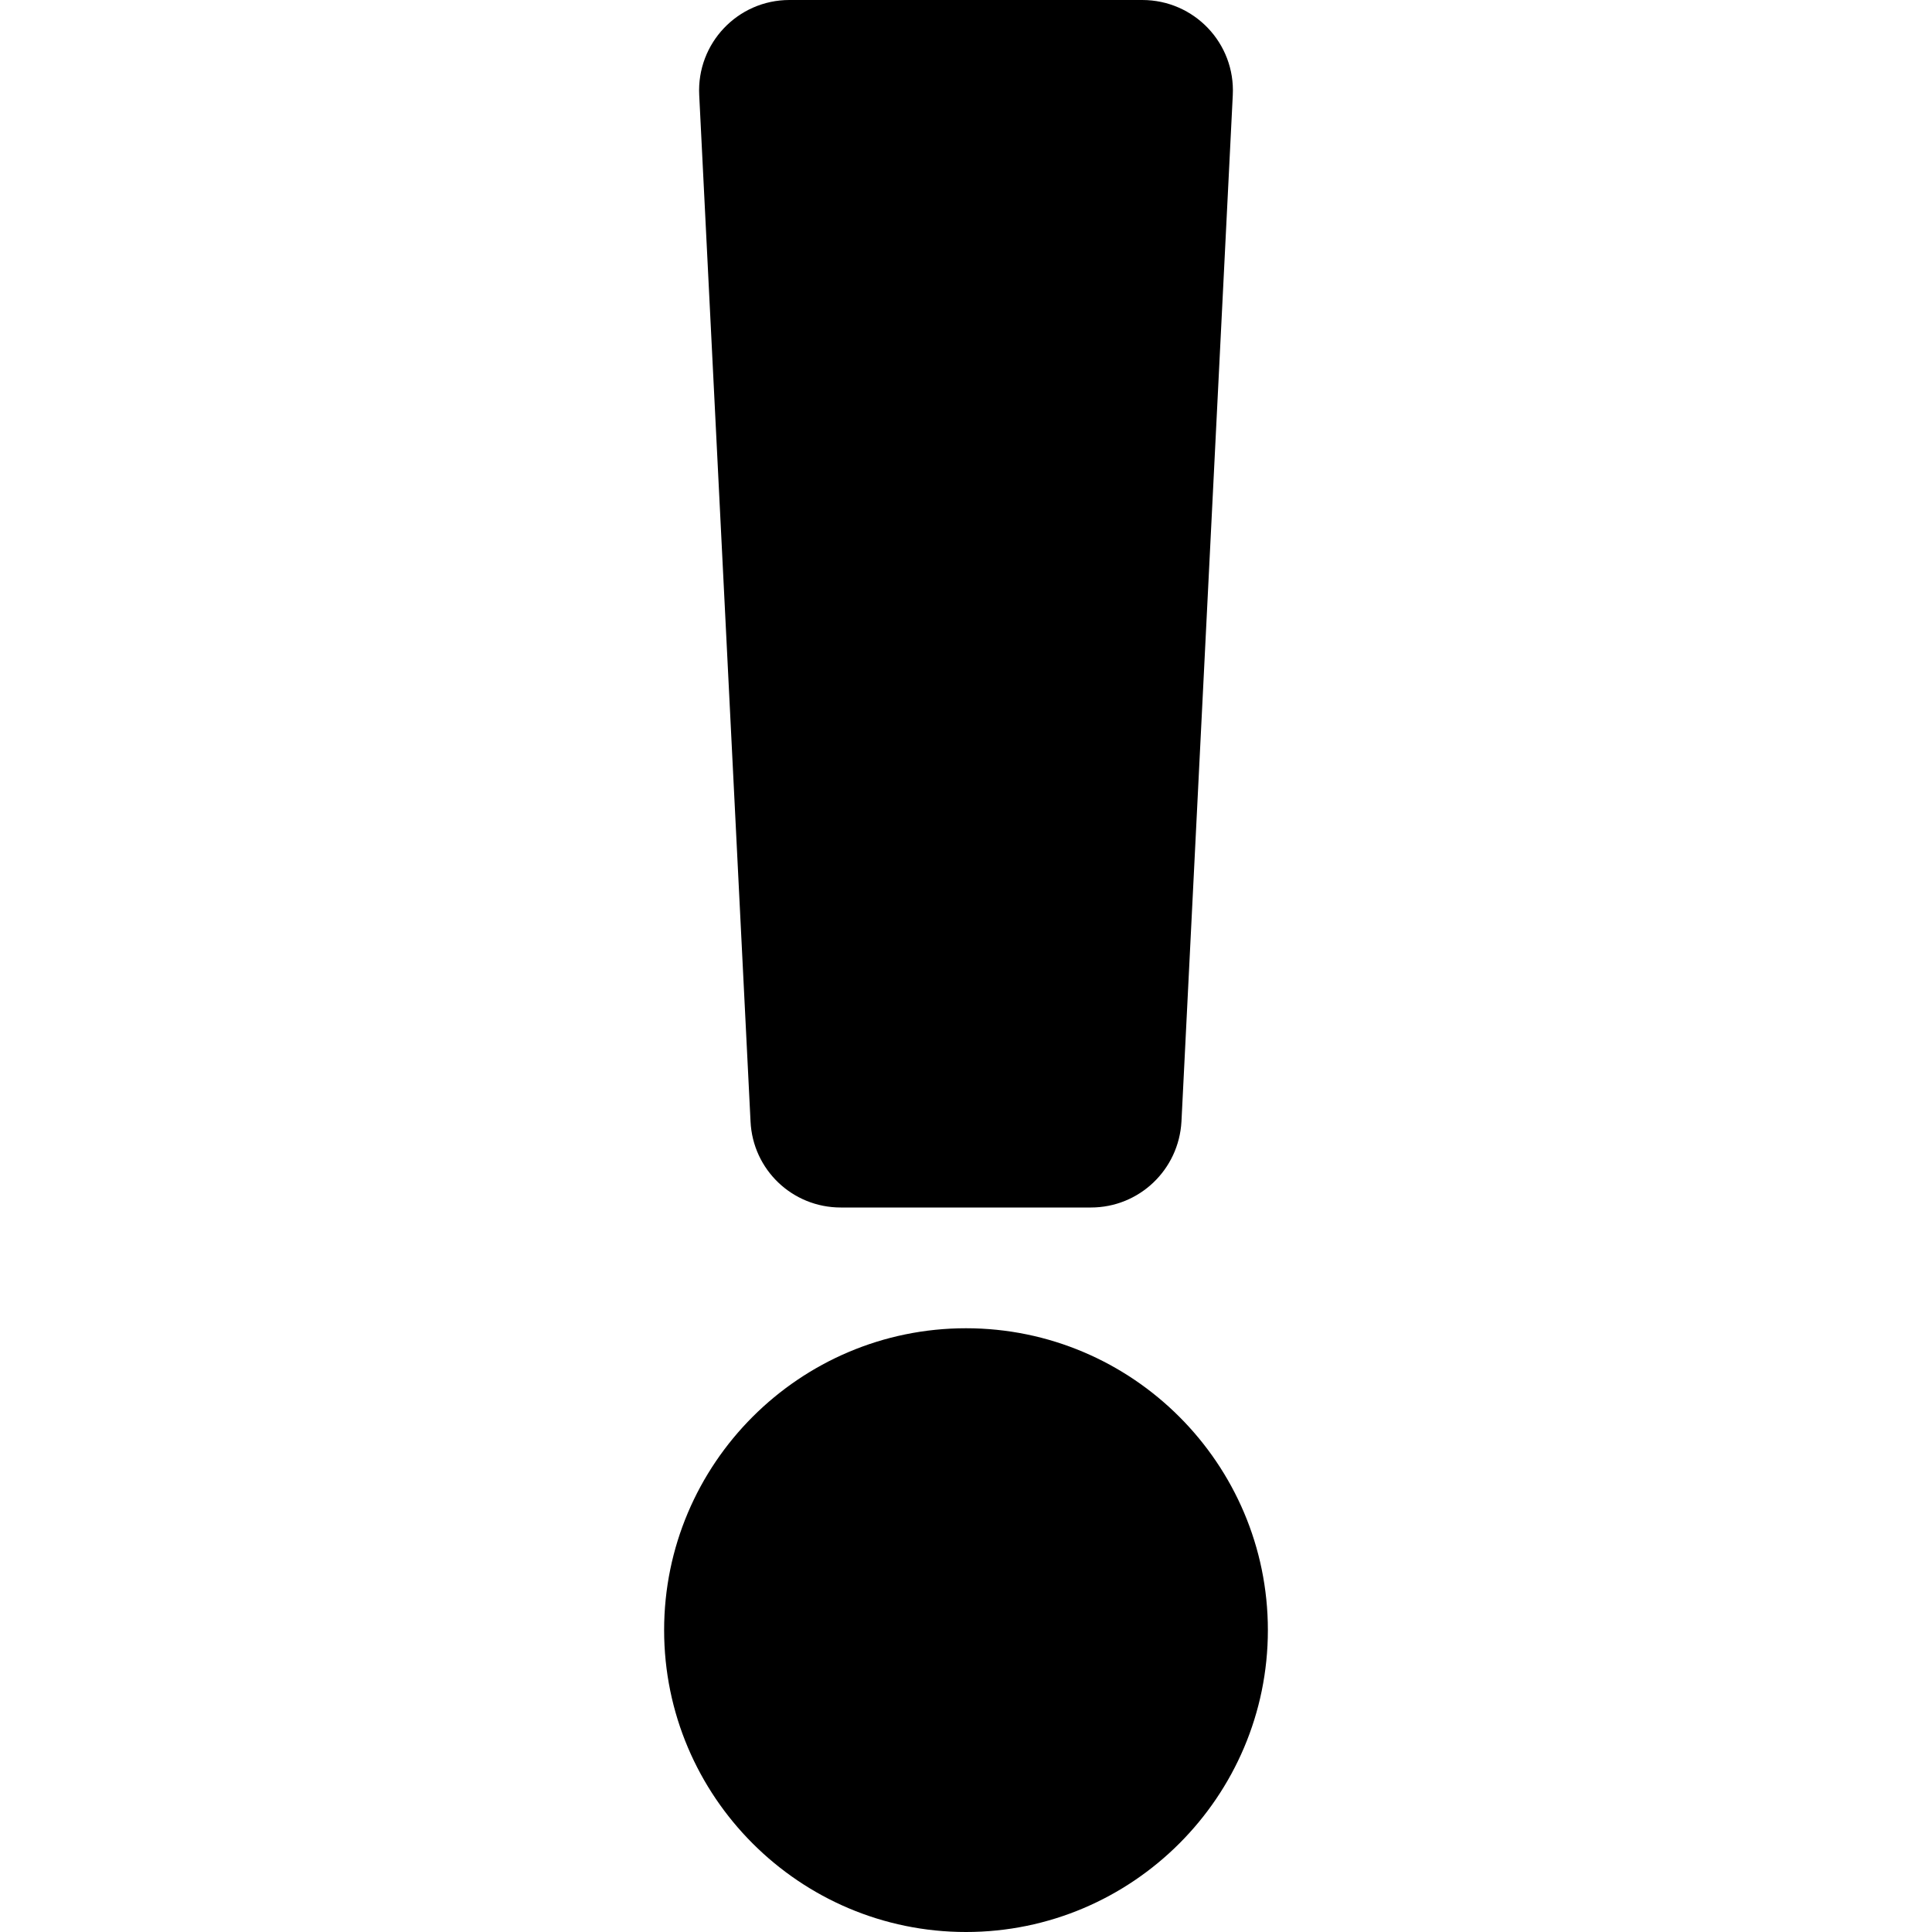
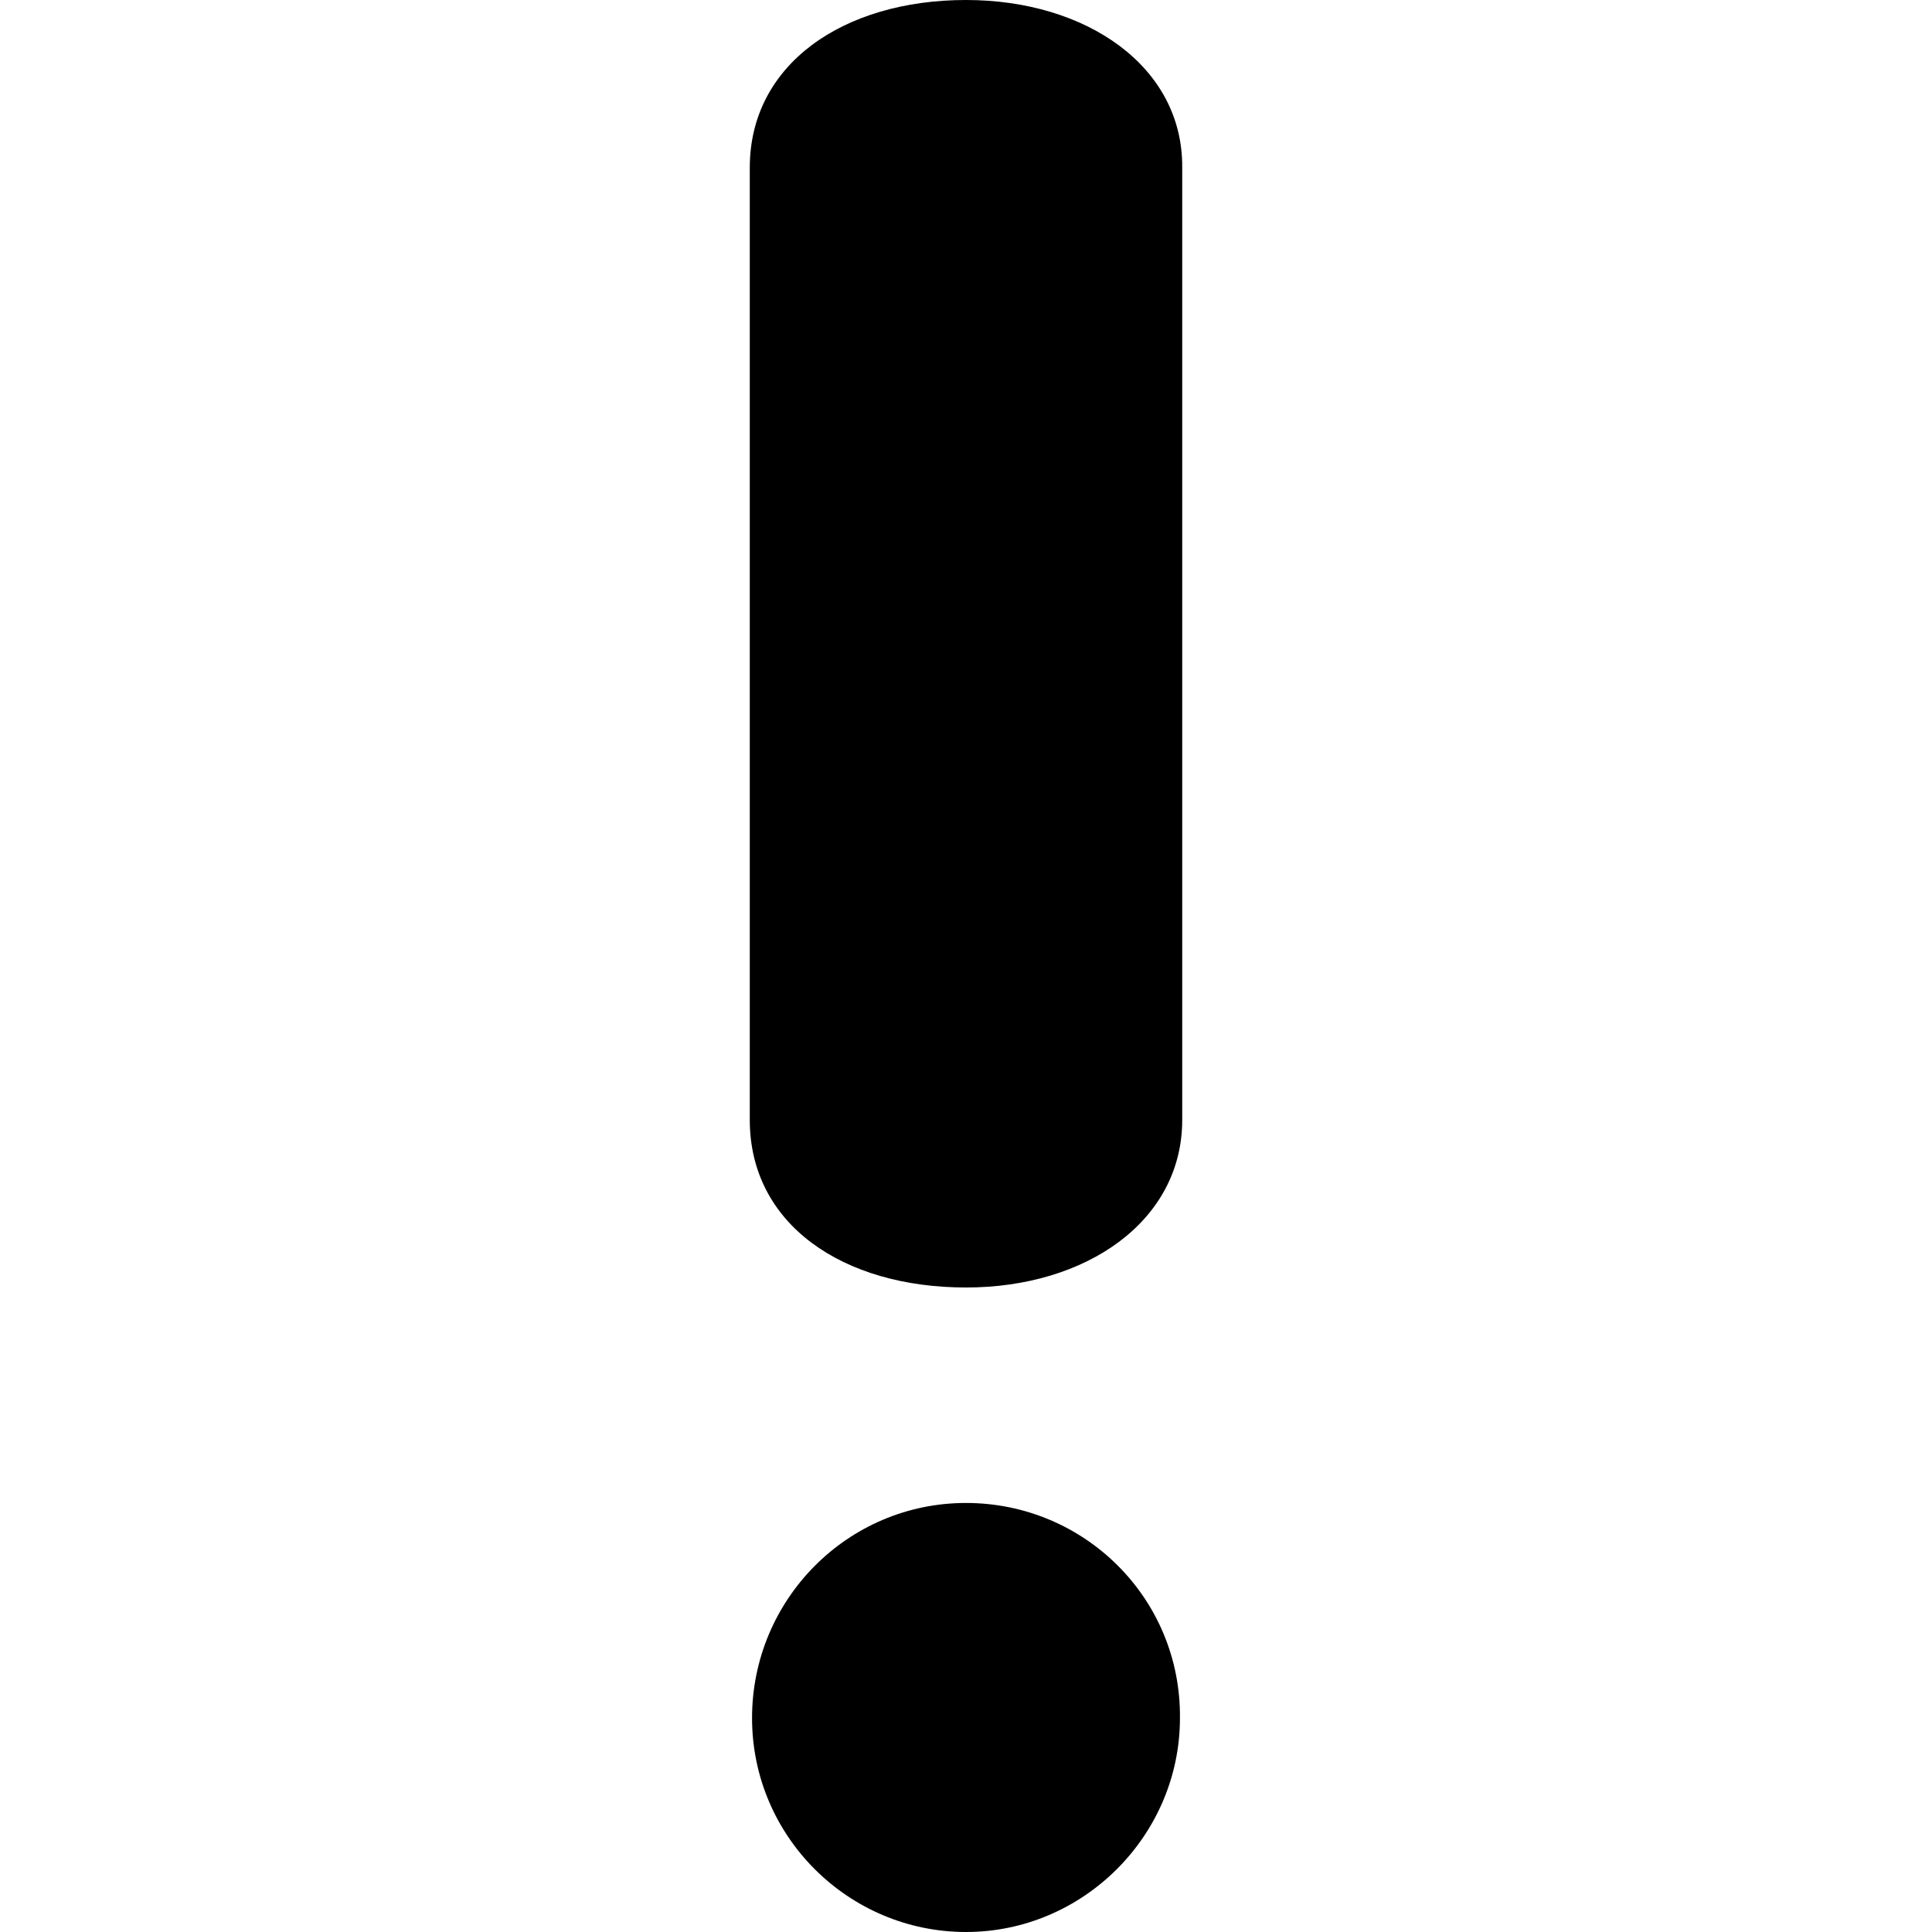
- <svg xmlns="http://www.w3.org/2000/svg" version="1.1" id="Calque_1" x="0px" y="0px" viewBox="0 0 512 512" enable-background="new 0 0 512 512" xml:space="preserve">
-   <path d="M336,432c0,44.1-35.9,80-80,80s-80-35.9-80-80s35.9-80,80-80S336,387.9,336,432z M185.3,25.2l13.6,272  C199.5,310,210,320,222.8,320h66.3c12.8,0,23.3-10,24-22.8l13.6-272c0.7-13.7-10.2-25.2-24-25.2h-93.5  C195.5,0,184.6,11.5,185.3,25.2z" />
+ <svg xmlns="http://www.w3.org/2000/svg" version="1.1" id="Layer_1" x="0px" y="0px" viewBox="0 0 512 512" enable-background="new 0 0 512 512" xml:space="preserve">
+   <path d="M256,0c-32.6,0-57.3,17.1-57.3,44.4v252.4c0,27.6,24.6,44.4,57.3,44.4c31.9,0,57.3-17.6,57.3-44.4V44.4  C313.5,17.6,287.9,0,256,0z" />
+   <path d="M256,398.3c-31.4,0-56.7,25.6-56.7,57S224.9,512,256,512s56.7-25.6,56.7-56.7C313,423.6,287.4,398.3,256,398.3z" />
</svg>
